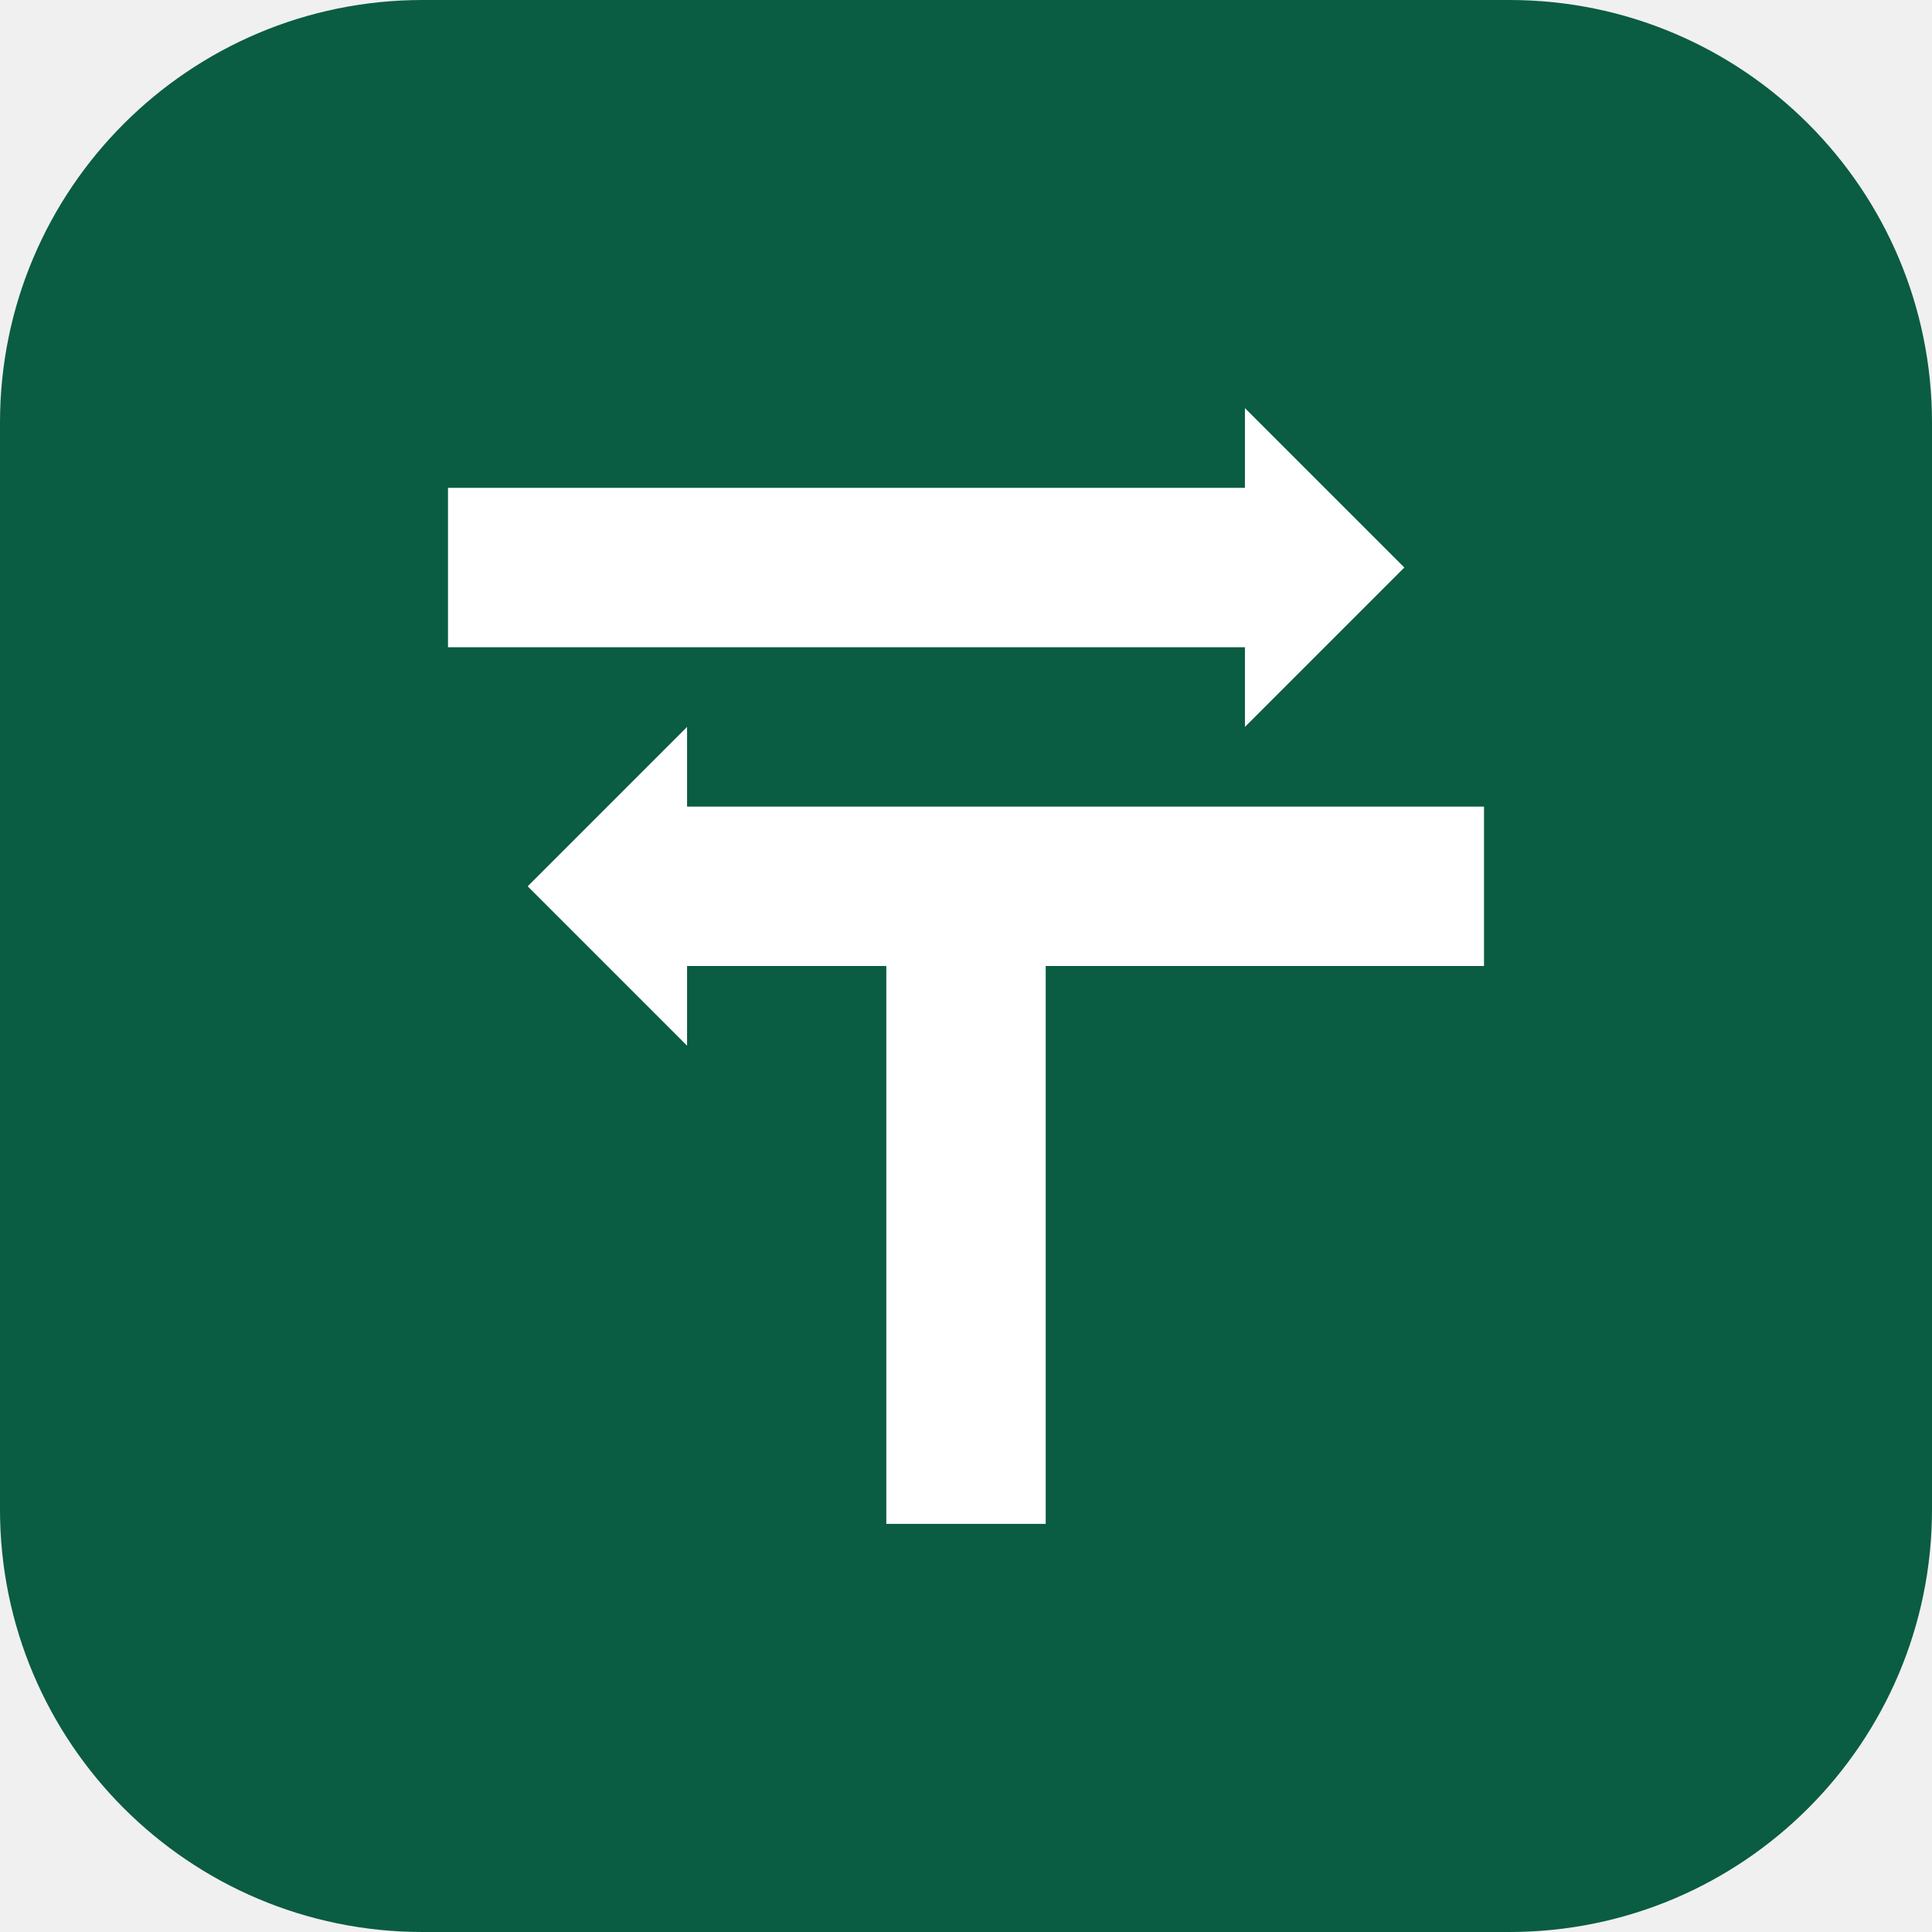
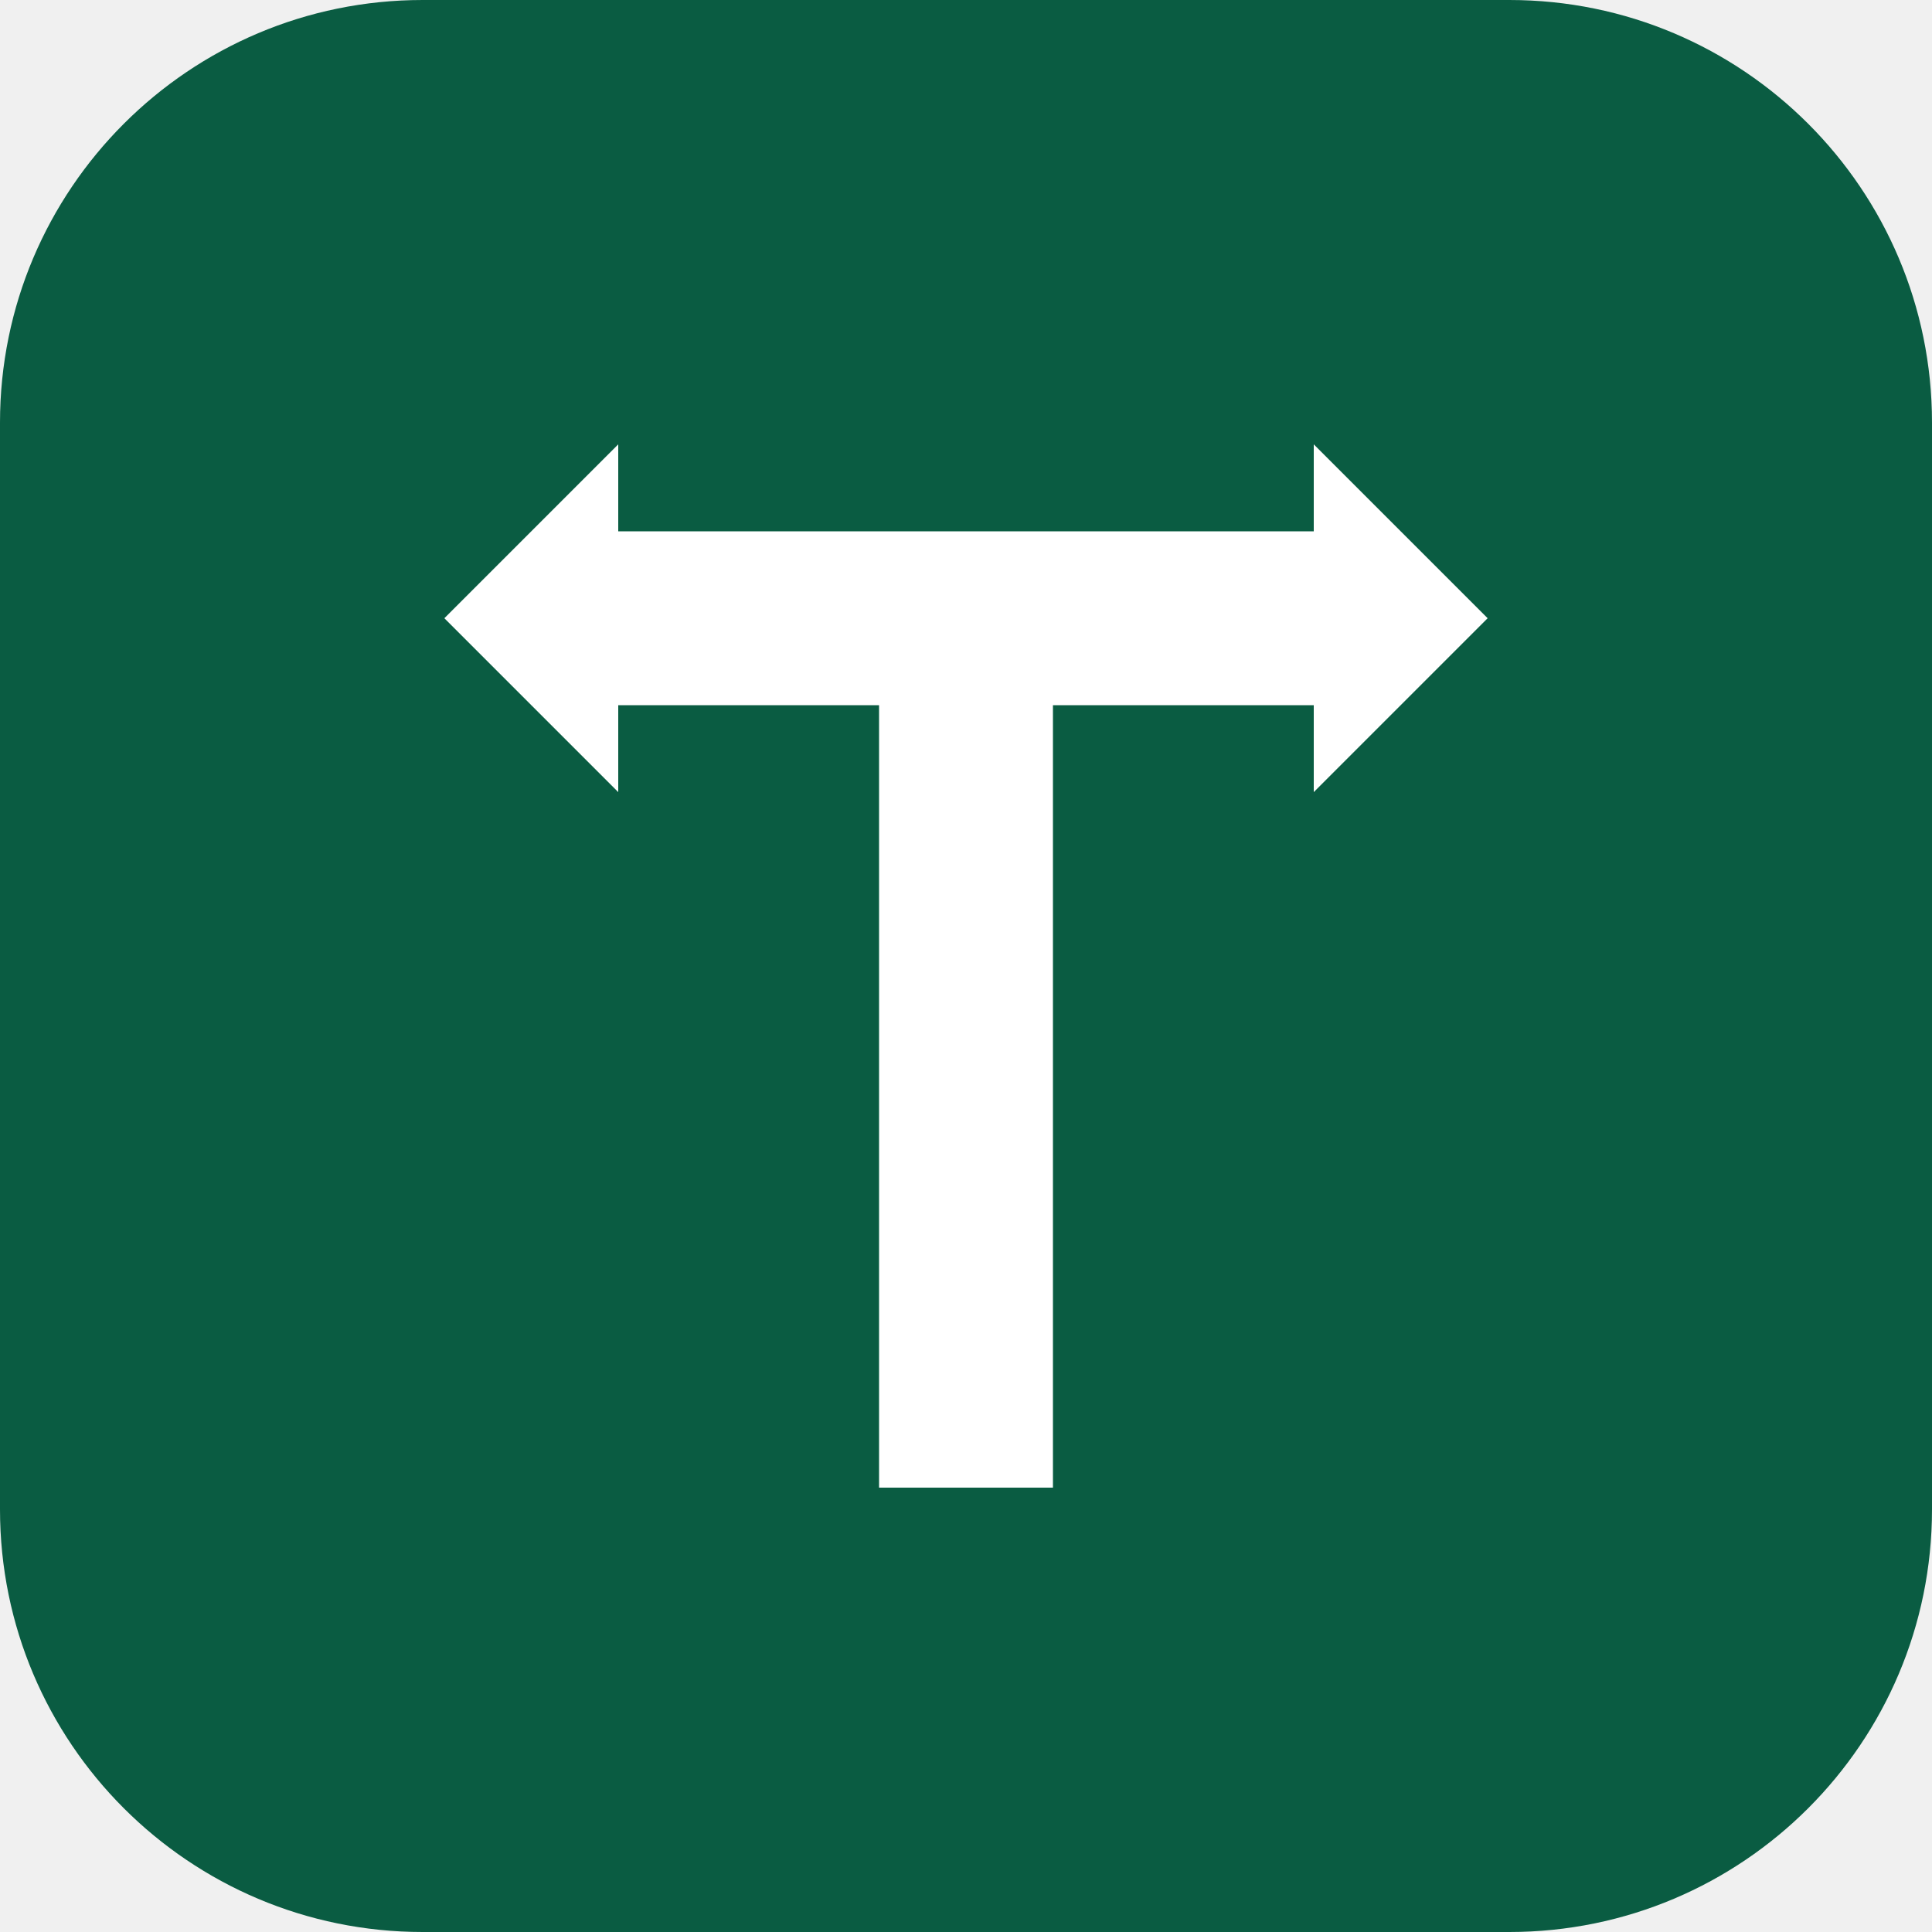
<svg xmlns="http://www.w3.org/2000/svg" viewBox="0 0 32 32" width="32" height="32" role="img" aria-label="Transacione">
  <rect width="32" height="32" rx="7" fill="#0A5C42" />
-   <g transform="translate(16,16) scale(0.66) translate(-16,-16)">
-     <path fill="#FFFFFF" d="M3 4H23V2L27 6L23 10V8H3Z" />
-     <path fill="#FFFFFF" d="M29 16H9V18L5 14L9 10V12H29Z" />
-     <path fill="#FFFFFF" d="M14 16h4v14h-4z" />
+   <g transform="translate(16,16) scale(0.72) translate(-16,-16)">
+     <path fill="#FFFFFF" d="M4 8 L8 4 L8 6 L24 6 L24 4 L28 8 L24 12 L24 10 L18 10 L18 28 L14 28 L14 10 L8 10 L8 12 Z" />
  </g>
</svg>
